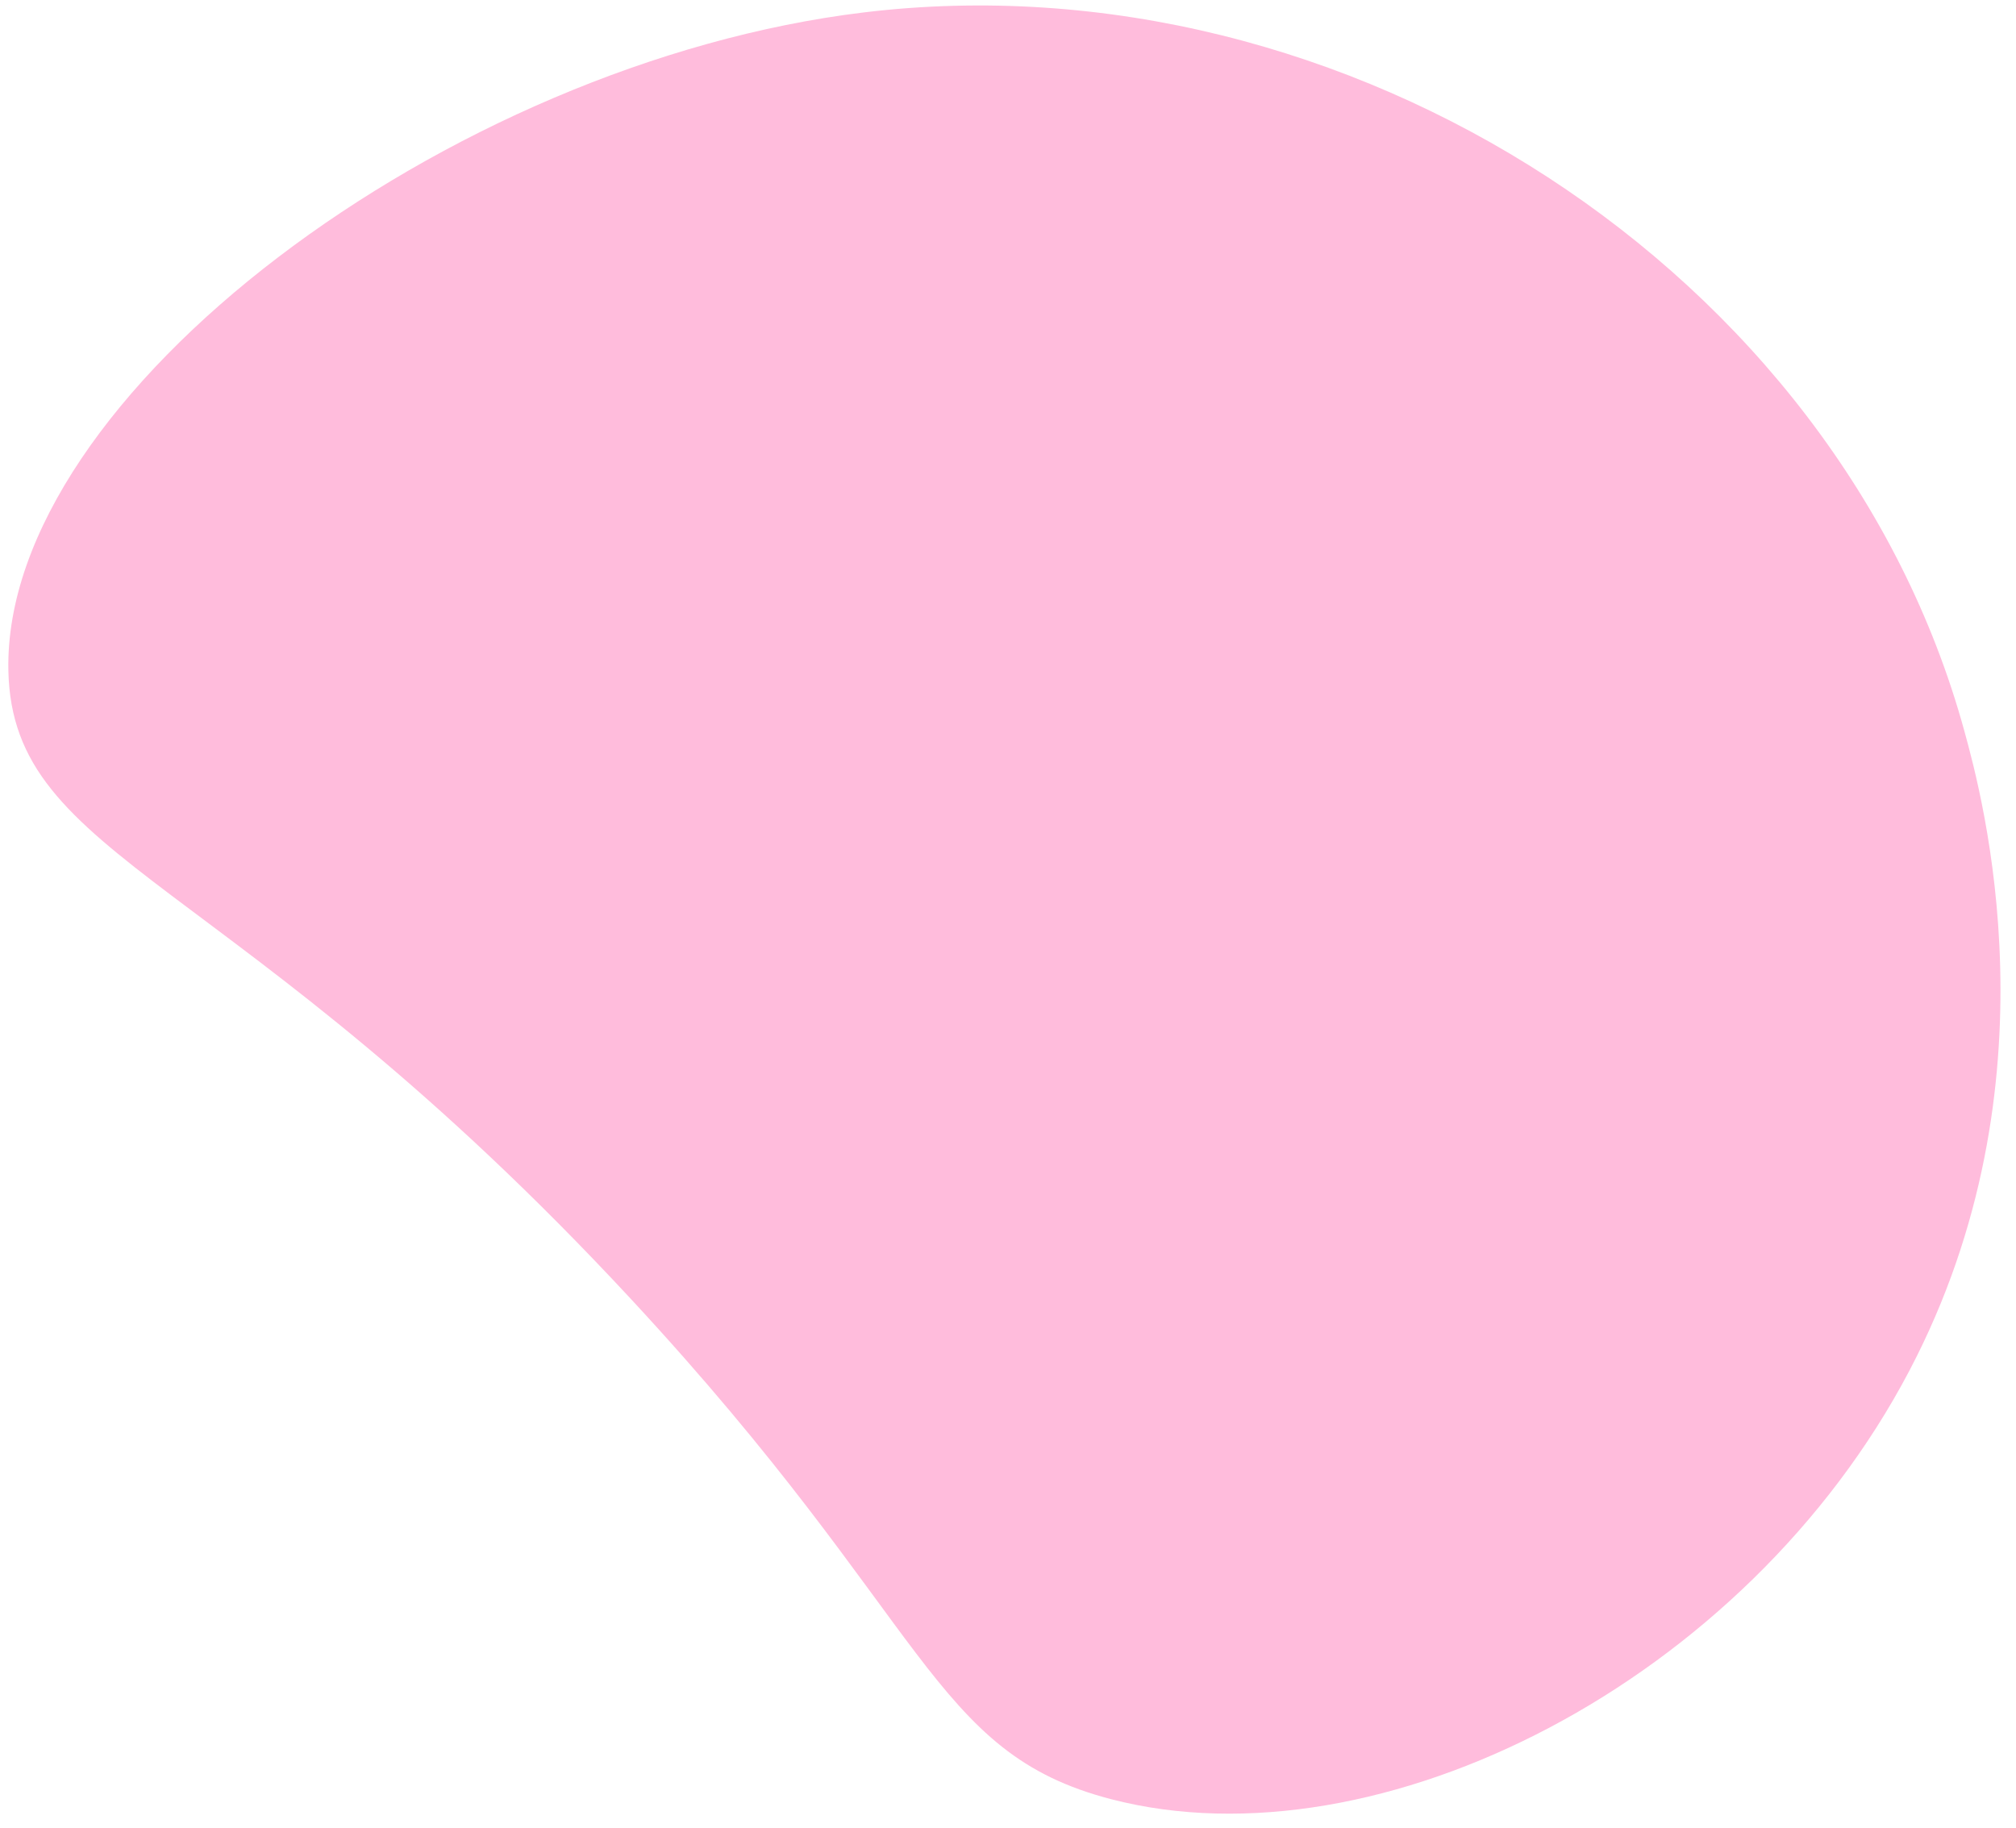
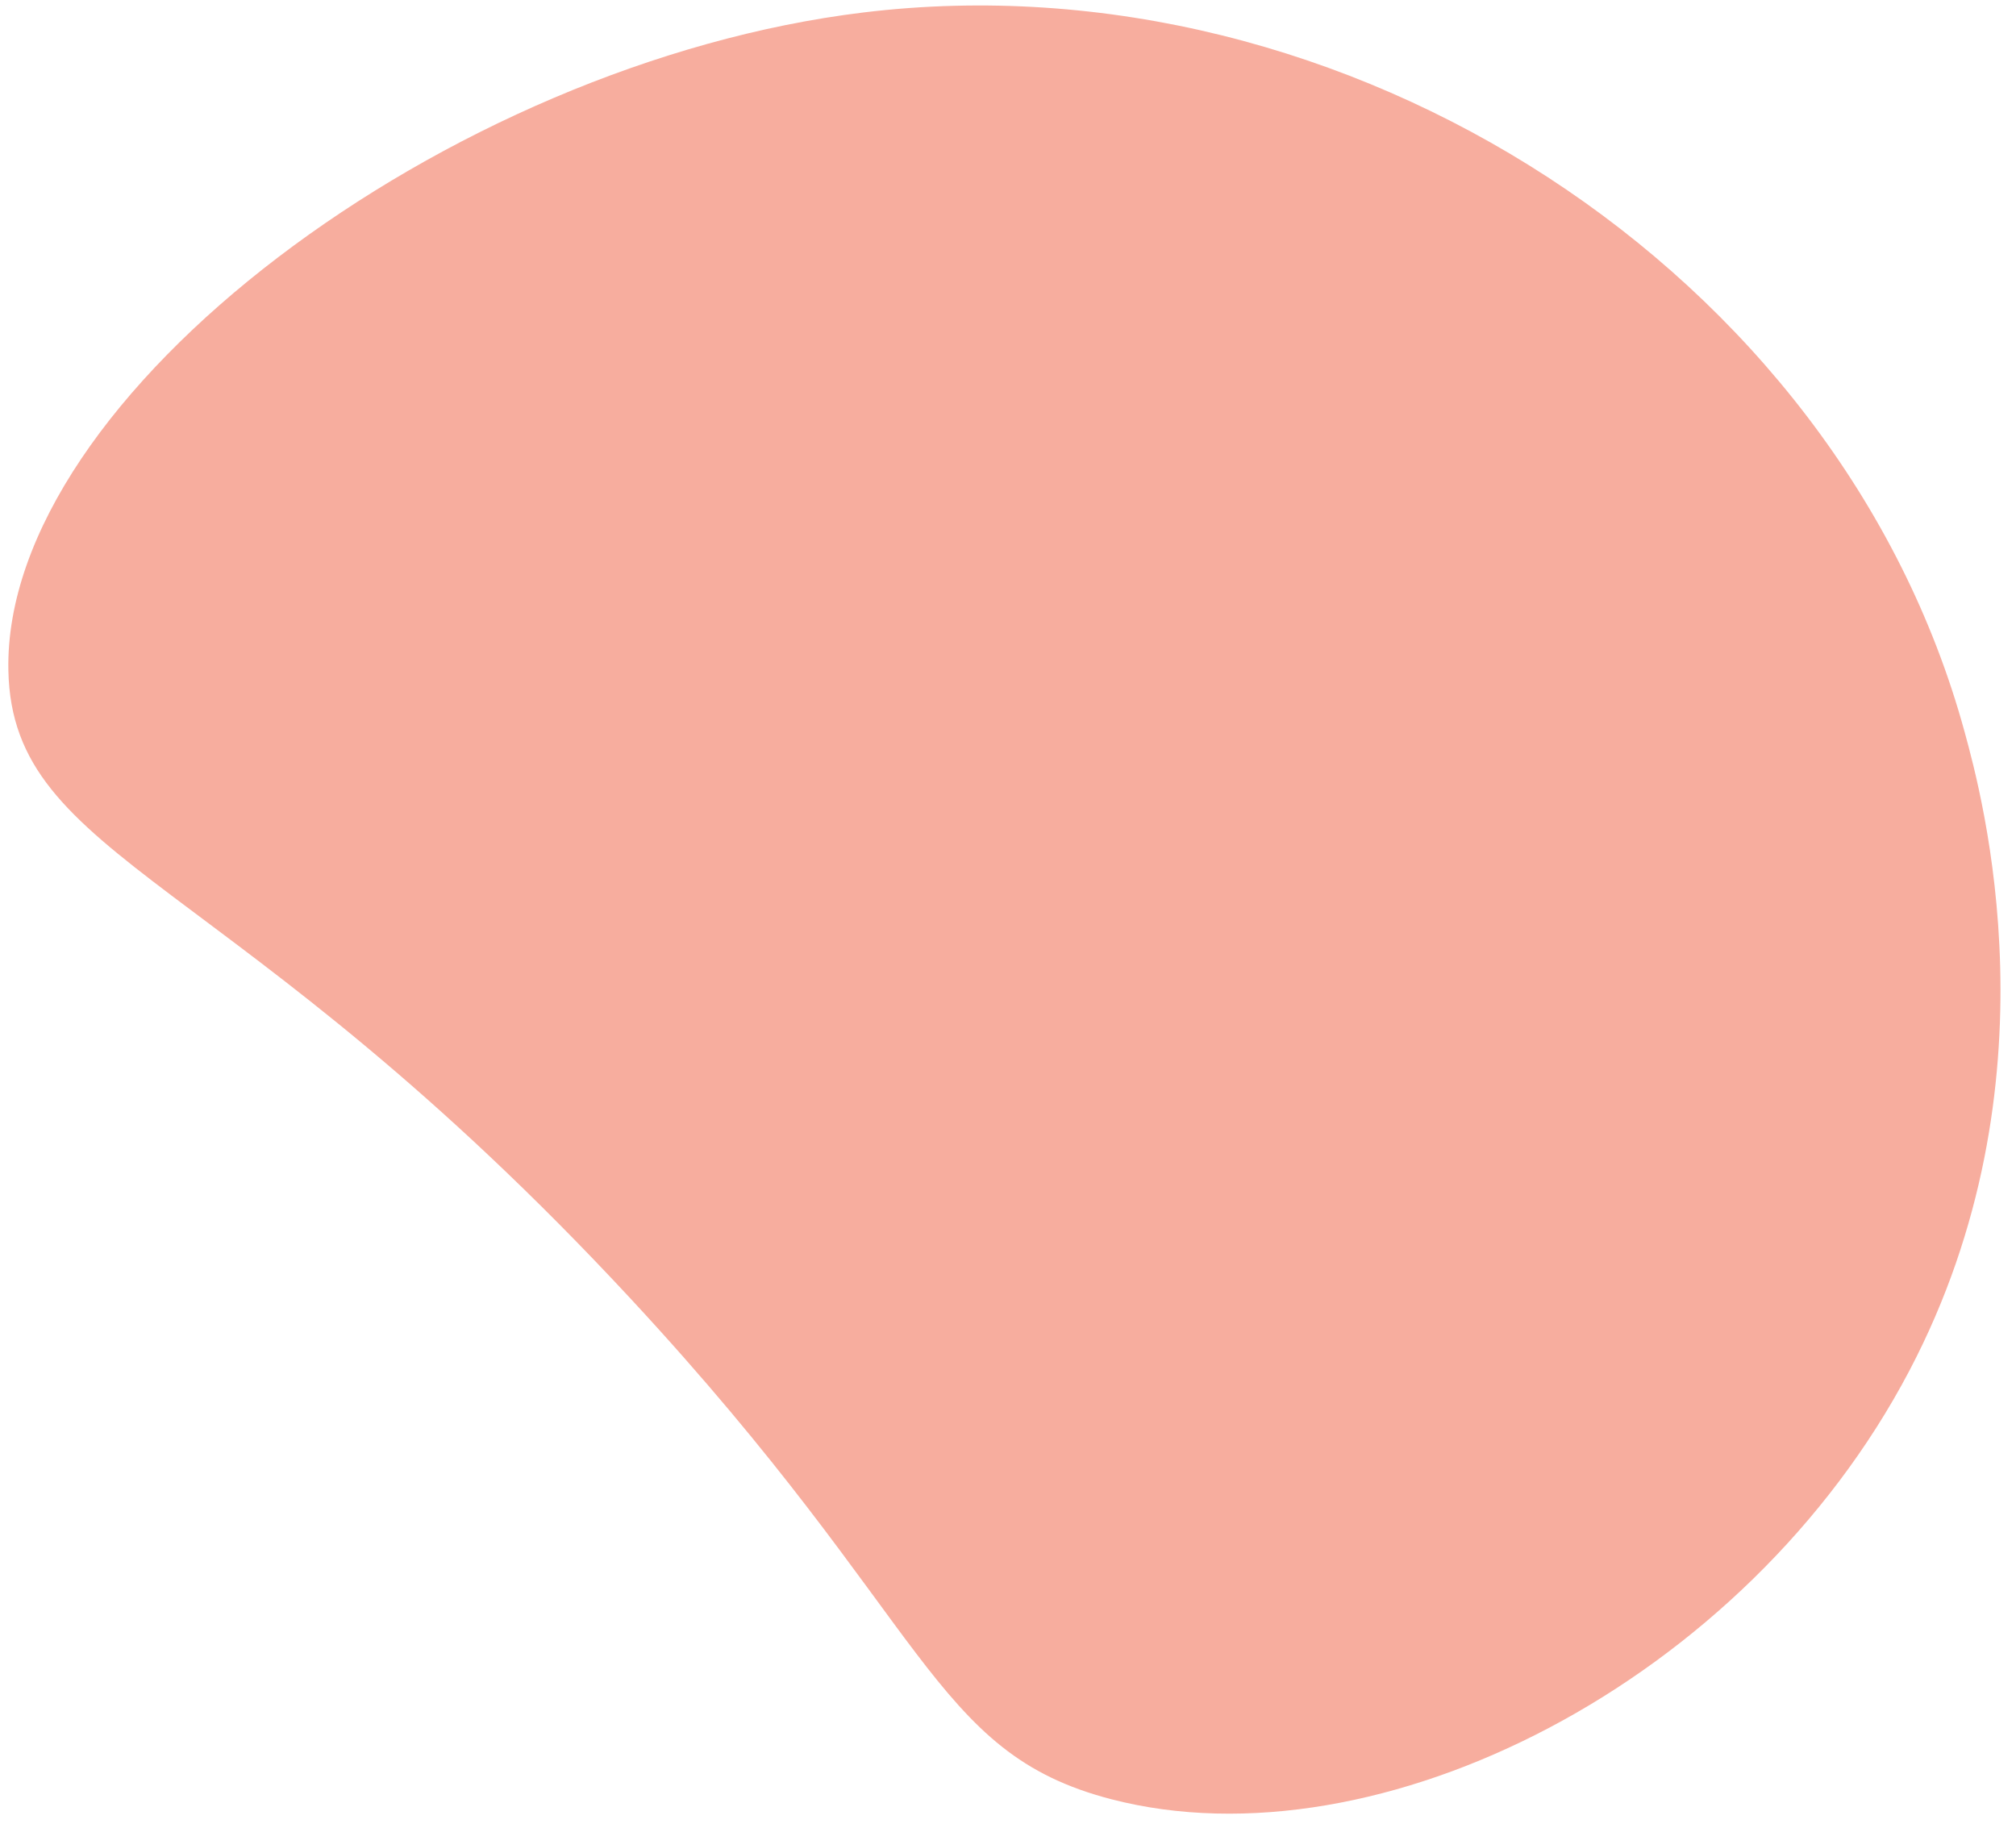
- <svg xmlns="http://www.w3.org/2000/svg" width="118" height="107" viewBox="0 0 118 107" fill="none">
-   <path d="M111.756 80.24C120.615 63.386 116.002 46.529 114.987 42.825C107.603 15.847 78.806 -2.705 50.534 0.73C26.214 3.684 0.17 23.165 0.49 39.24C0.713 50.475 13.635 50.925 36.938 76.047C54.507 94.988 54.435 102.575 65.068 105.324C80.71 109.367 102.182 98.456 111.756 80.24Z" fill="#FFBCDC" />
+ <svg xmlns="http://www.w3.org/2000/svg" width="118" height="107" viewBox="0 0 118 107" fill="#fca9a8">
+   <path d="M111.756 80.24C120.615 63.386 116.002 46.529 114.987 42.825C107.603 15.847 78.806 -2.705 50.534 0.73C26.214 3.684 0.17 23.165 0.49 39.24C0.713 50.475 13.635 50.925 36.938 76.047C54.507 94.988 54.435 102.575 65.068 105.324C80.71 109.367 102.182 98.456 111.756 80.24Z" fill="#f7ad9e" />
</svg>
